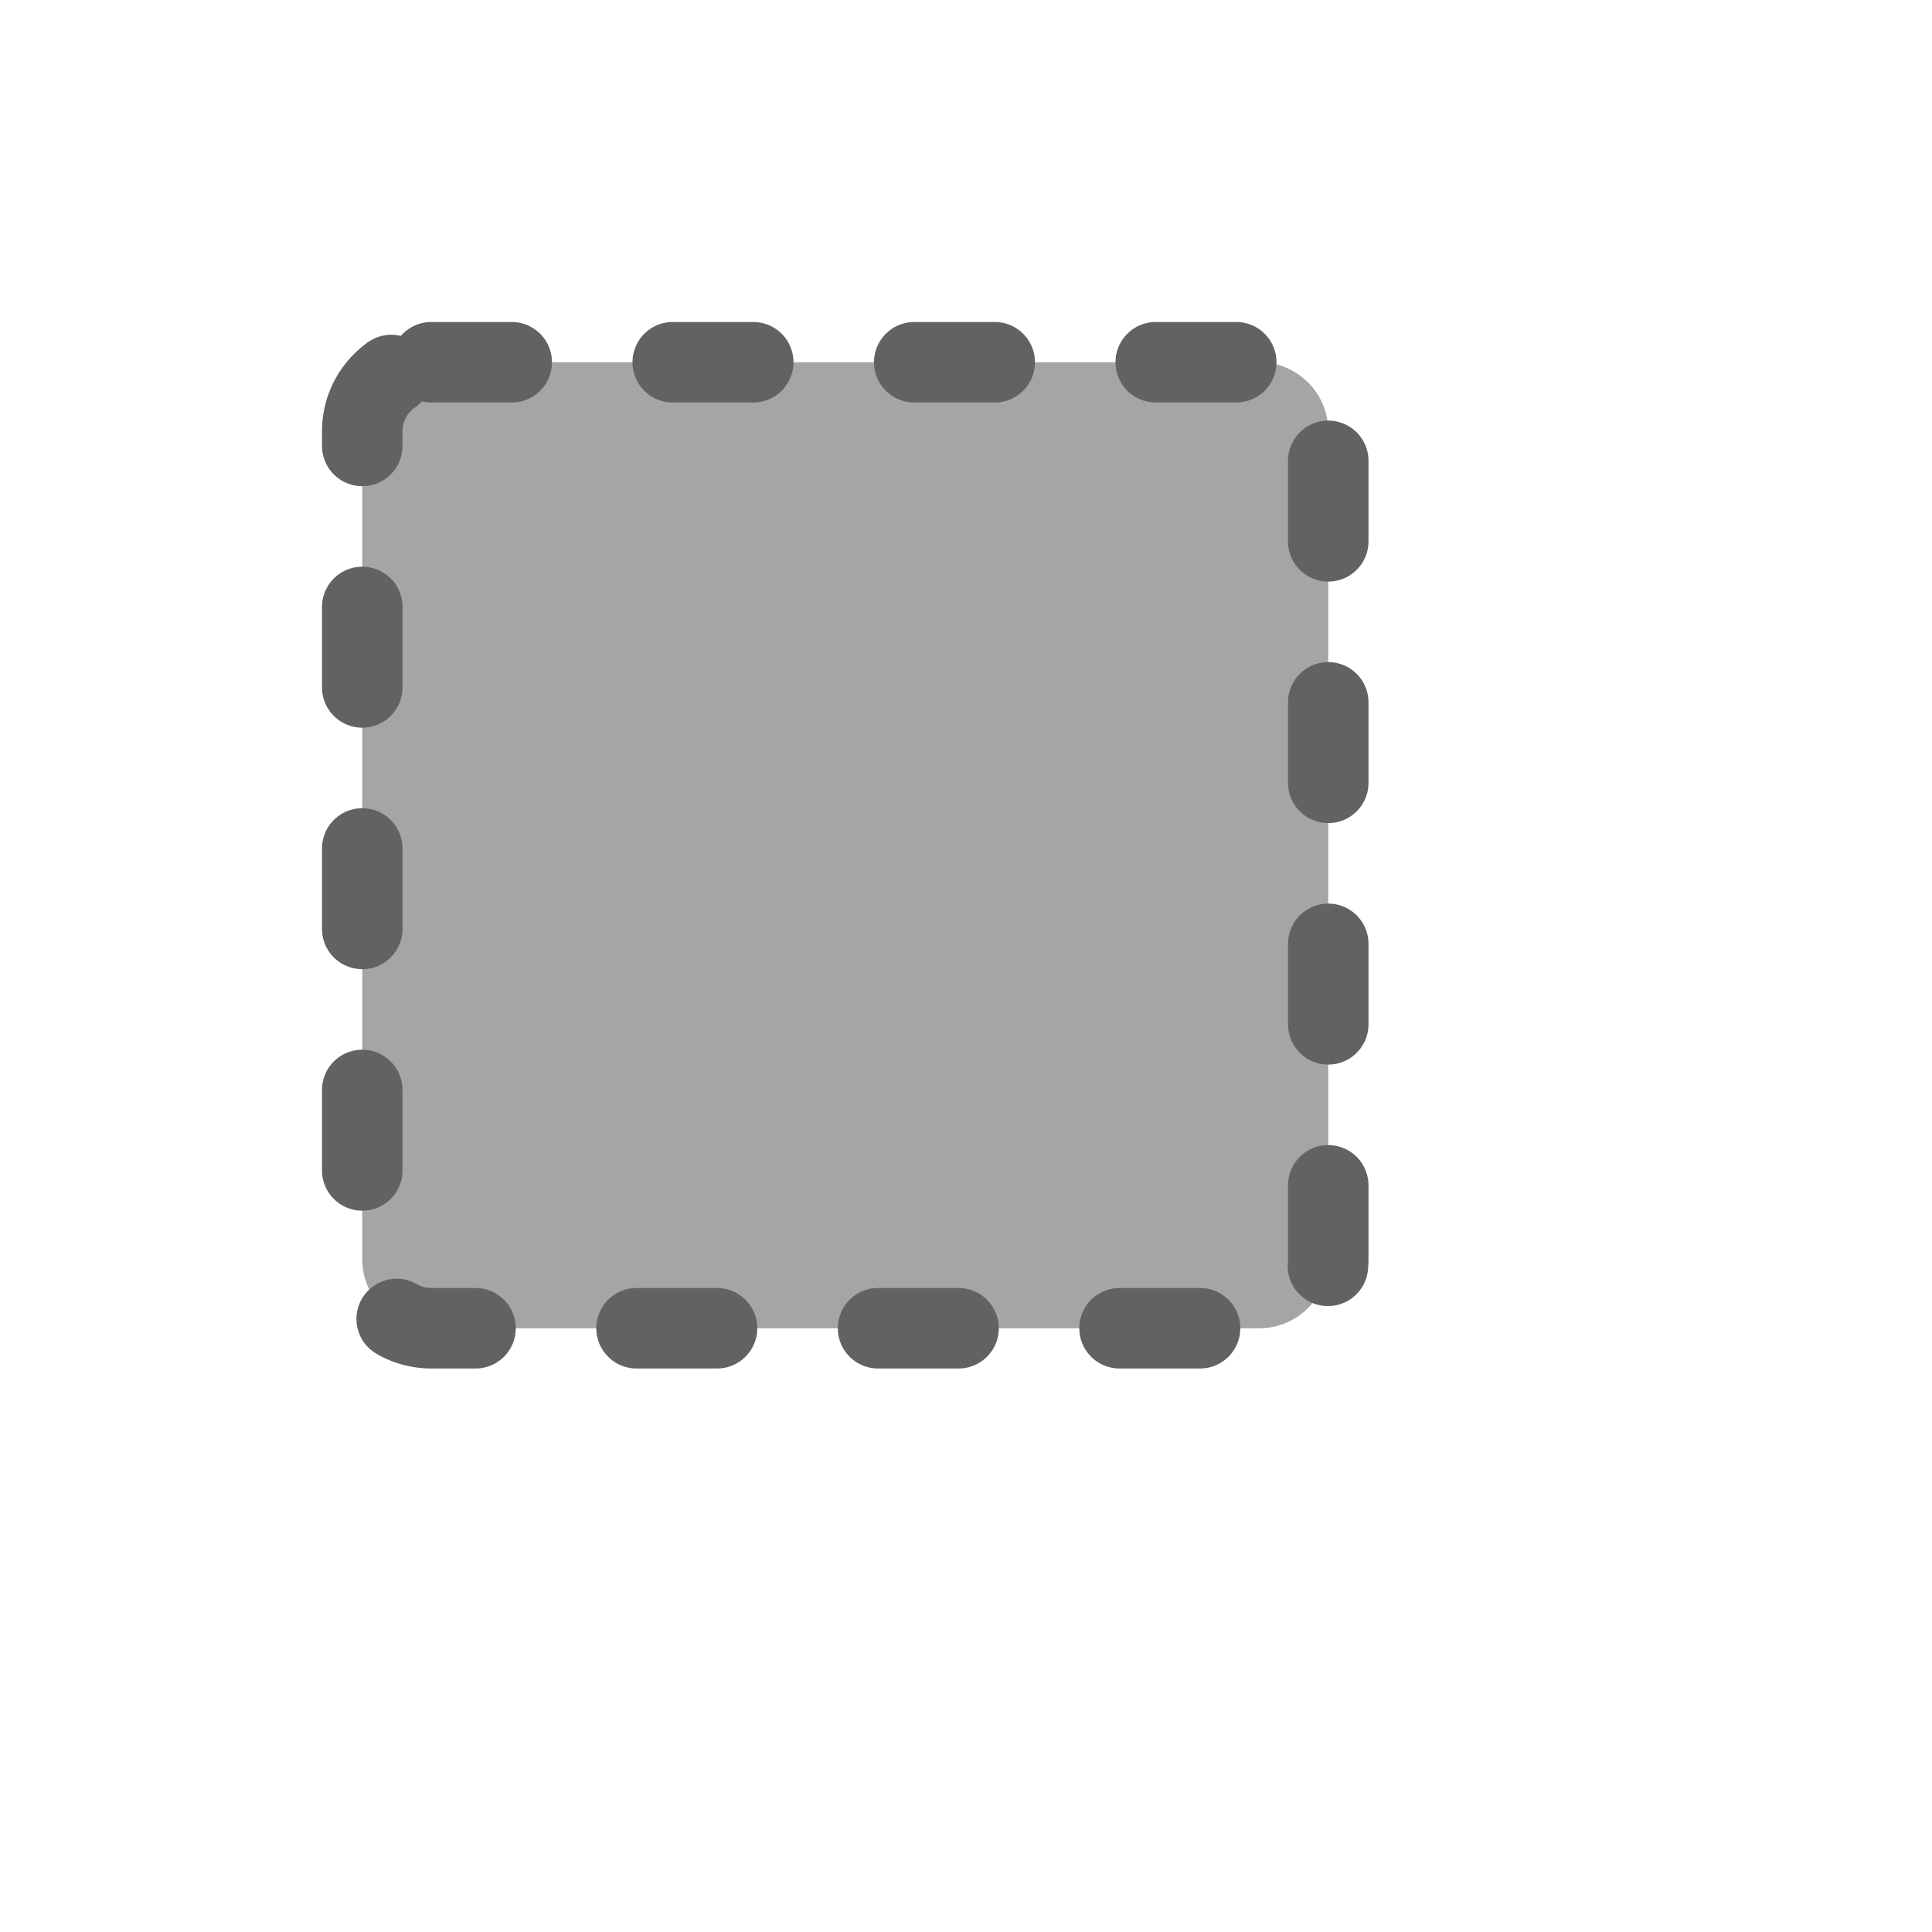
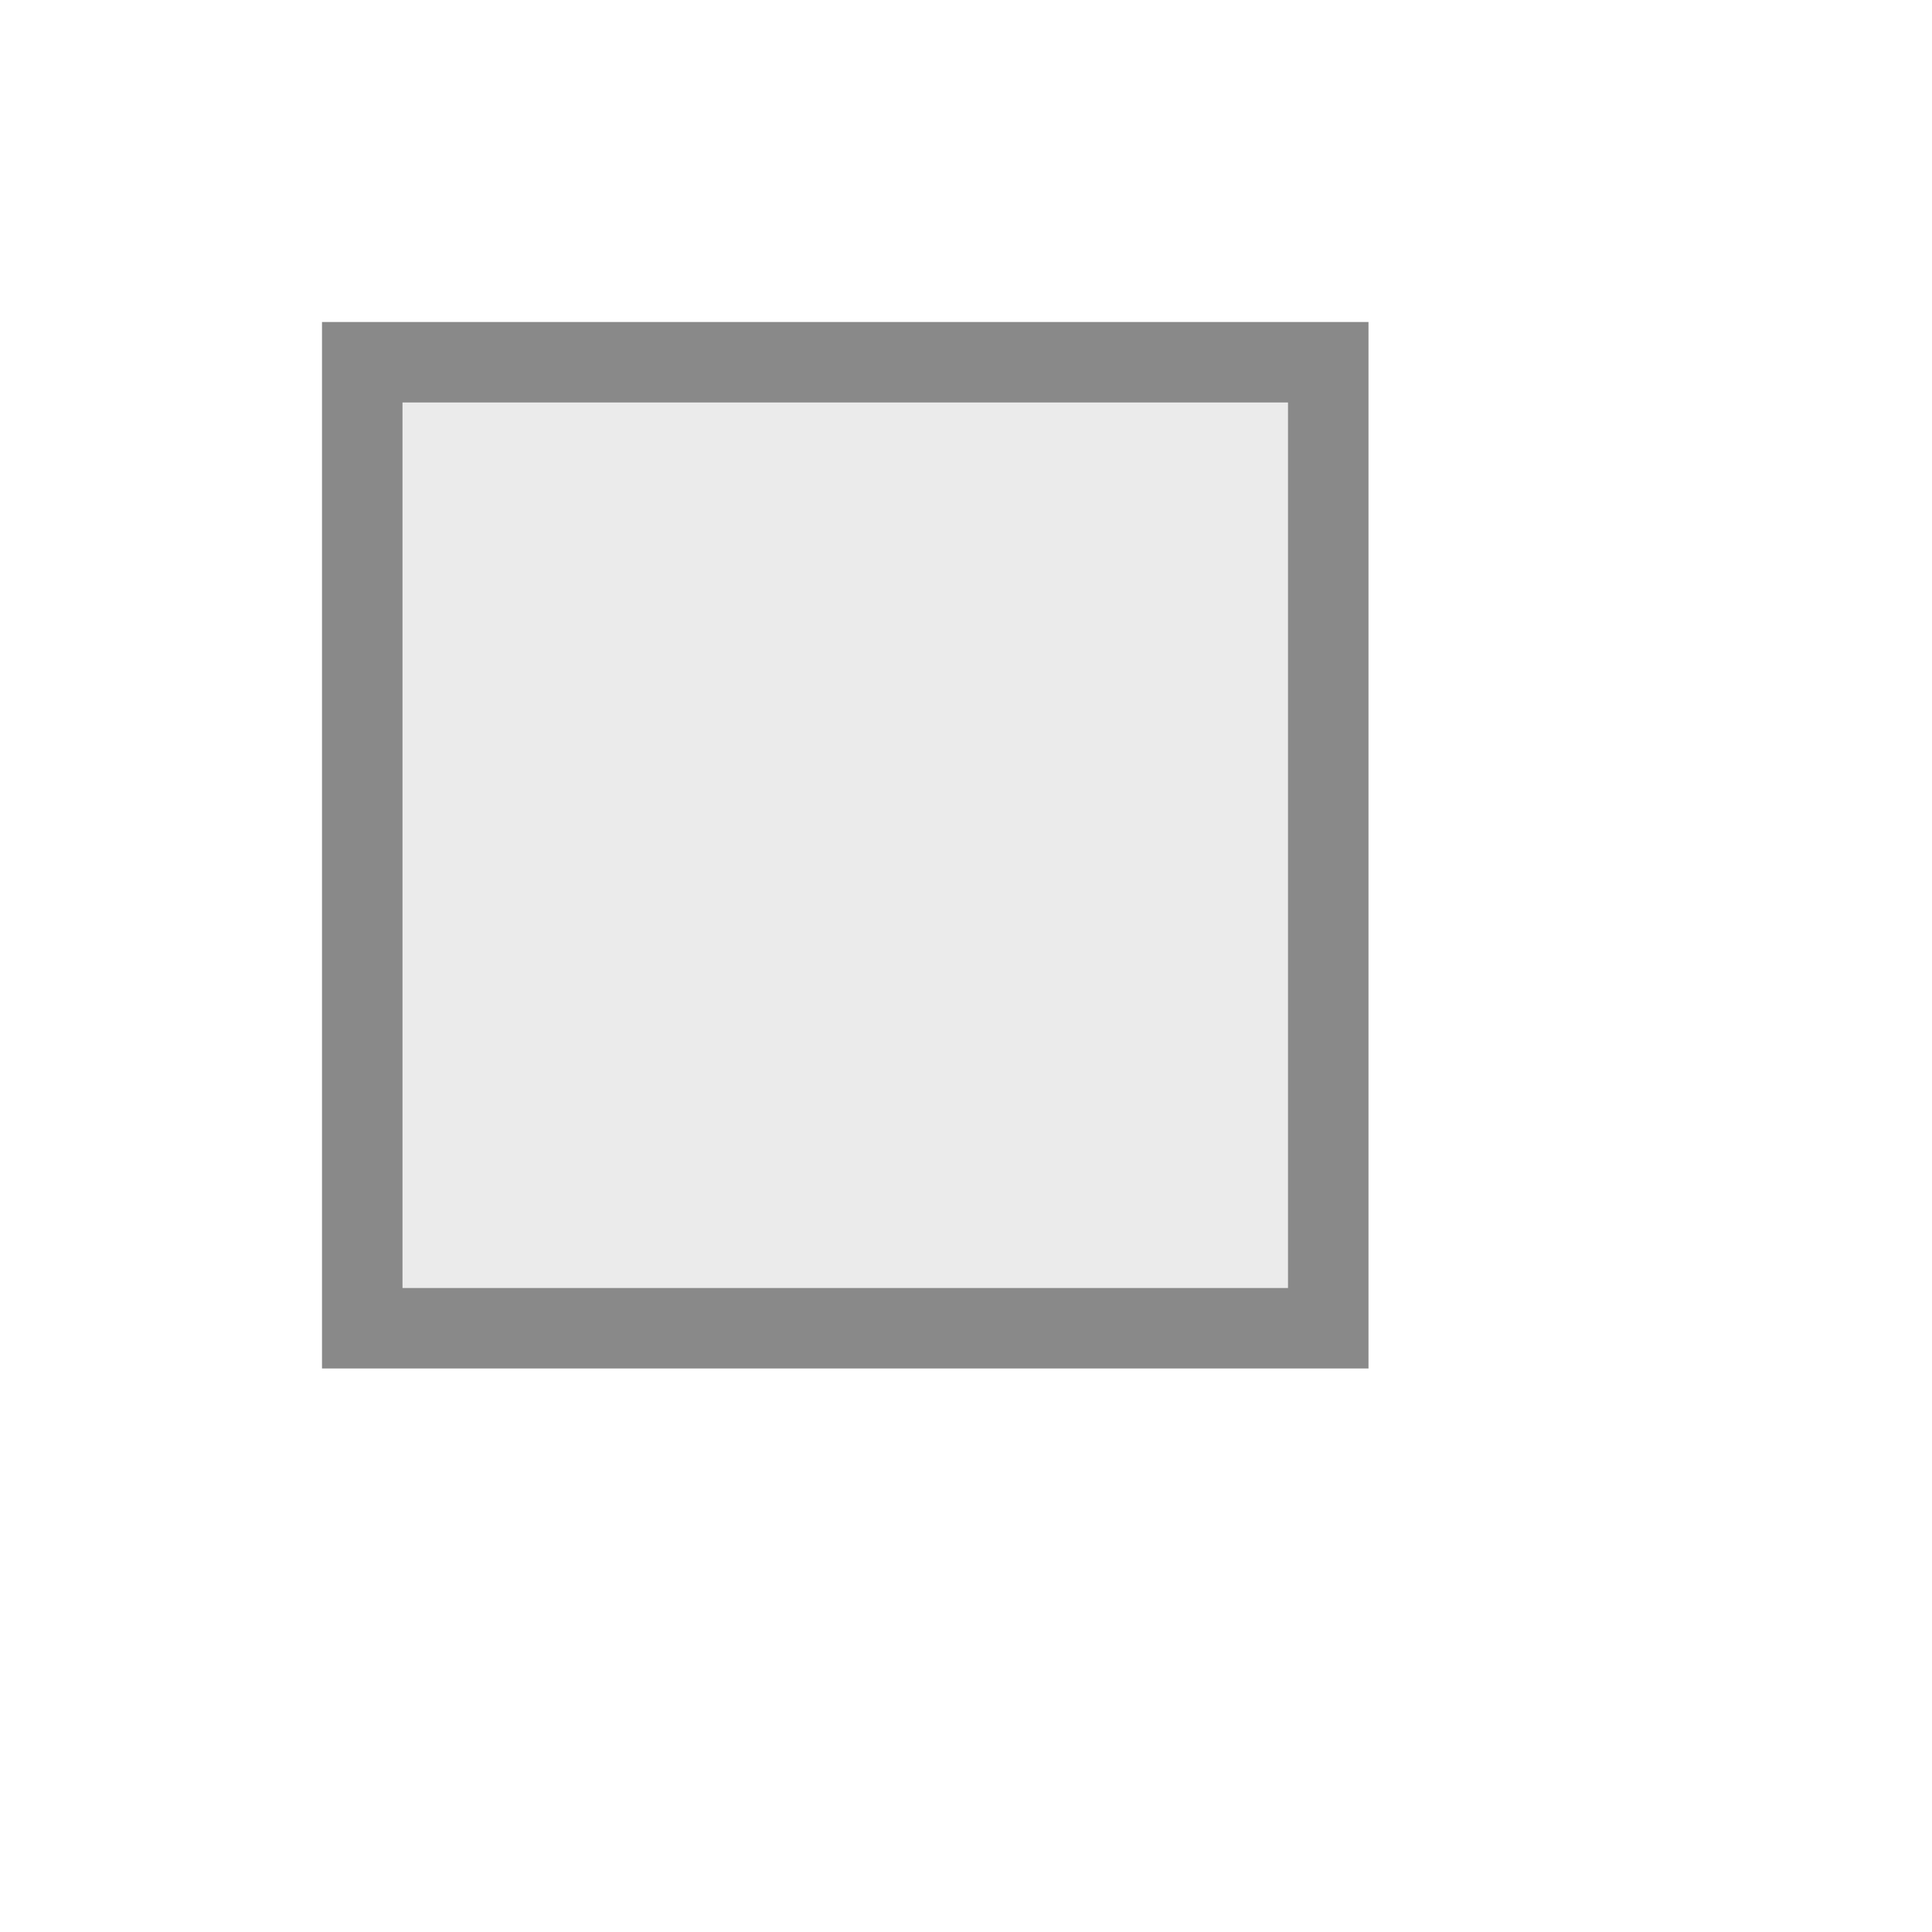
<svg xmlns="http://www.w3.org/2000/svg" xmlns:xlink="http://www.w3.org/1999/xlink" width="24" height="24" id="svg5692" version="1.1" style="display:inline">
  <defs id="defs5694">
    <linearGradient id="linearGradient3718">
      <stop style="stop-color:#9a9c96;stop-opacity:1" offset="0" id="stop3720" />
      <stop style="stop-color:#d8d9d7;stop-opacity:1" offset="1" id="stop3722" />
    </linearGradient>
    <linearGradient id="linearGradient3710">
      <stop style="stop-color:#9a9c96;stop-opacity:1;" offset="0" id="stop3712" />
      <stop style="stop-color:#eff0ef;stop-opacity:1;" offset="1" id="stop3714" />
    </linearGradient>
    <linearGradient id="linearGradient3696">
      <stop id="stop3698" offset="0" style="stop-color:#ff0000;stop-opacity:1;" />
      <stop style="stop-color:#ffffff;stop-opacity:1;" offset="0.5" id="stop3702" />
      <stop id="stop3700" offset="1" style="stop-color:#ffffff;stop-opacity:1;" />
    </linearGradient>
    <linearGradient id="linearGradient3688">
      <stop style="stop-color:#000000;stop-opacity:1;" offset="0" id="stop3690" />
      <stop style="stop-color:#000000;stop-opacity:0;" offset="1" id="stop3692" />
    </linearGradient>
    <linearGradient id="linearGradient2937">
      <stop style="stop-color:#ce5c00;stop-opacity:1;" offset="0" id="stop2939" />
      <stop style="stop-color:#ce5c00;stop-opacity:0;" offset="1" id="stop2941" />
    </linearGradient>
    <linearGradient id="linearGradient7624">
      <stop style="stop-color:#555753;stop-opacity:1;" offset="0" id="stop7626" />
      <stop id="stop7634" offset="0.4" style="stop-color:#555753;stop-opacity:0.392;" />
      <stop style="stop-color:#555753;stop-opacity:0;" offset="0.5" id="stop7640" />
      <stop id="stop7632" offset="0.6" style="stop-color:#555753;stop-opacity:0.392;" />
      <stop style="stop-color:#555753;stop-opacity:1;" offset="1" id="stop7628" />
    </linearGradient>
    <linearGradient id="linearGradient7614">
      <stop style="stop-color:#d3d7cf;stop-opacity:1;" offset="0" id="stop7616" />
      <stop id="stop7636" offset="0.4" style="stop-color:#d3d7cf;stop-opacity:0.387;" />
      <stop style="stop-color:#d3d7cf;stop-opacity:0;" offset="0.5" id="stop7638" />
      <stop id="stop7622" offset="0.6" style="stop-color:#d3d7cf;stop-opacity:0.392;" />
      <stop style="stop-color:#d3d7cf;stop-opacity:1;" offset="1" id="stop7618" />
    </linearGradient>
    <linearGradient id="linearGradient2843">
      <stop style="stop-color:#eeeeec;stop-opacity:1;" offset="0" id="stop2845" />
      <stop style="stop-color:#c8c8c2;stop-opacity:1;" offset="1" id="stop2847" />
    </linearGradient>
    <linearGradient id="linearGradient2835">
      <stop style="stop-color:#ccf2a6;stop-opacity:1;" offset="0" id="stop2837" />
      <stop style="stop-color:#8ae234;stop-opacity:1;" offset="1" id="stop2839" />
    </linearGradient>
    <linearGradient xlink:href="#linearGradient2937" id="linearGradient2943" x1="7" y1="17" x2="2" y2="22" gradientUnits="userSpaceOnUse" />
    <linearGradient xlink:href="#linearGradient2937" id="linearGradient2947" gradientUnits="userSpaceOnUse" x1="7" y1="17" x2="2" y2="22" gradientTransform="matrix(-1,0,0,-1,26,30)" />
    <linearGradient xlink:href="#linearGradient3696" id="linearGradient3694" x1="20.5" y1="30.5" x2="3.5" y2="30.5" gradientUnits="userSpaceOnUse" />
    <radialGradient xlink:href="#linearGradient3710" id="radialGradient3716" cx="11.727" cy="30.008" fx="11.727" fy="30.008" r="13.875" gradientTransform="matrix(1.90991,2.4623411e-8,-1.6458322e-8,0.6486486,-31.89748,7.035247)" gradientUnits="userSpaceOnUse" />
    <linearGradient xlink:href="#linearGradient3718" id="linearGradient3724" x1="11.5" y1="23.5" x2="11.5" y2="14.5" gradientUnits="userSpaceOnUse" gradientTransform="translate(-21,3)" />
    <linearGradient gradientUnits="userSpaceOnUse" y2="5" x2="4" y1="9" x1="10" id="linearGradient4697" xlink:href="#linearGradient4691" />
    <linearGradient id="linearGradient4691">
      <stop id="stop4693" offset="0" style="stop-color:#8cbe8c;stop-opacity:1;" />
      <stop id="stop4695" offset="1" style="stop-color:#a1daa1;stop-opacity:1;" />
    </linearGradient>
    <linearGradient gradientUnits="userSpaceOnUse" y2="21" x2="23" y1="15" x1="23" id="linearGradient4143" xlink:href="#linearGradient4137" />
    <linearGradient id="linearGradient4137">
      <stop id="stop4139" offset="0" style="stop-color:#555753;stop-opacity:1;" />
      <stop id="stop4141" offset="1" style="stop-color:#555753;stop-opacity:0;" />
    </linearGradient>
    <linearGradient id="linearGradient4137-3">
      <stop id="stop4139-9" offset="0" style="stop-color:#555753;stop-opacity:1;" />
      <stop id="stop4141-0" offset="1" style="stop-color:#555753;stop-opacity:0;" />
    </linearGradient>
  </defs>
  <g id="layer4" style="display:inline" transform="translate(0,-8)">
-     <rect style="color:#000000;fill:#a5a5a5;stroke:#626262;stroke-width:1;stroke-linecap:round;stroke-linejoin:round;stroke-miterlimit:4;stroke-opacity:1;stroke-dasharray:1, 2;stroke-dashoffset:0;marker:none;visibility:visible;display:inline;overflow:visible;enable-background:accumulate;fill-opacity:1" id="rect2902" width="12" height="12" x="4.5" y="12.5" rx="0.857" ry="0.857" />
+     <rect style="color:#000000;display:inline;overflow:visible;visibility:visible;fill:#ebebeb;stroke:#898989;stroke-width:1;stroke-linecap:round;stroke-linejoin:miter;stroke-miterlimit:4;stroke-dasharray:none;stroke-dashoffset:0;stroke-opacity:1;marker:none;enable-background:accumulate;fill-opacity:1" id="rect2902-1" width="12" height="12" x="4.5" y="12.5" />
  </g>
</svg>
